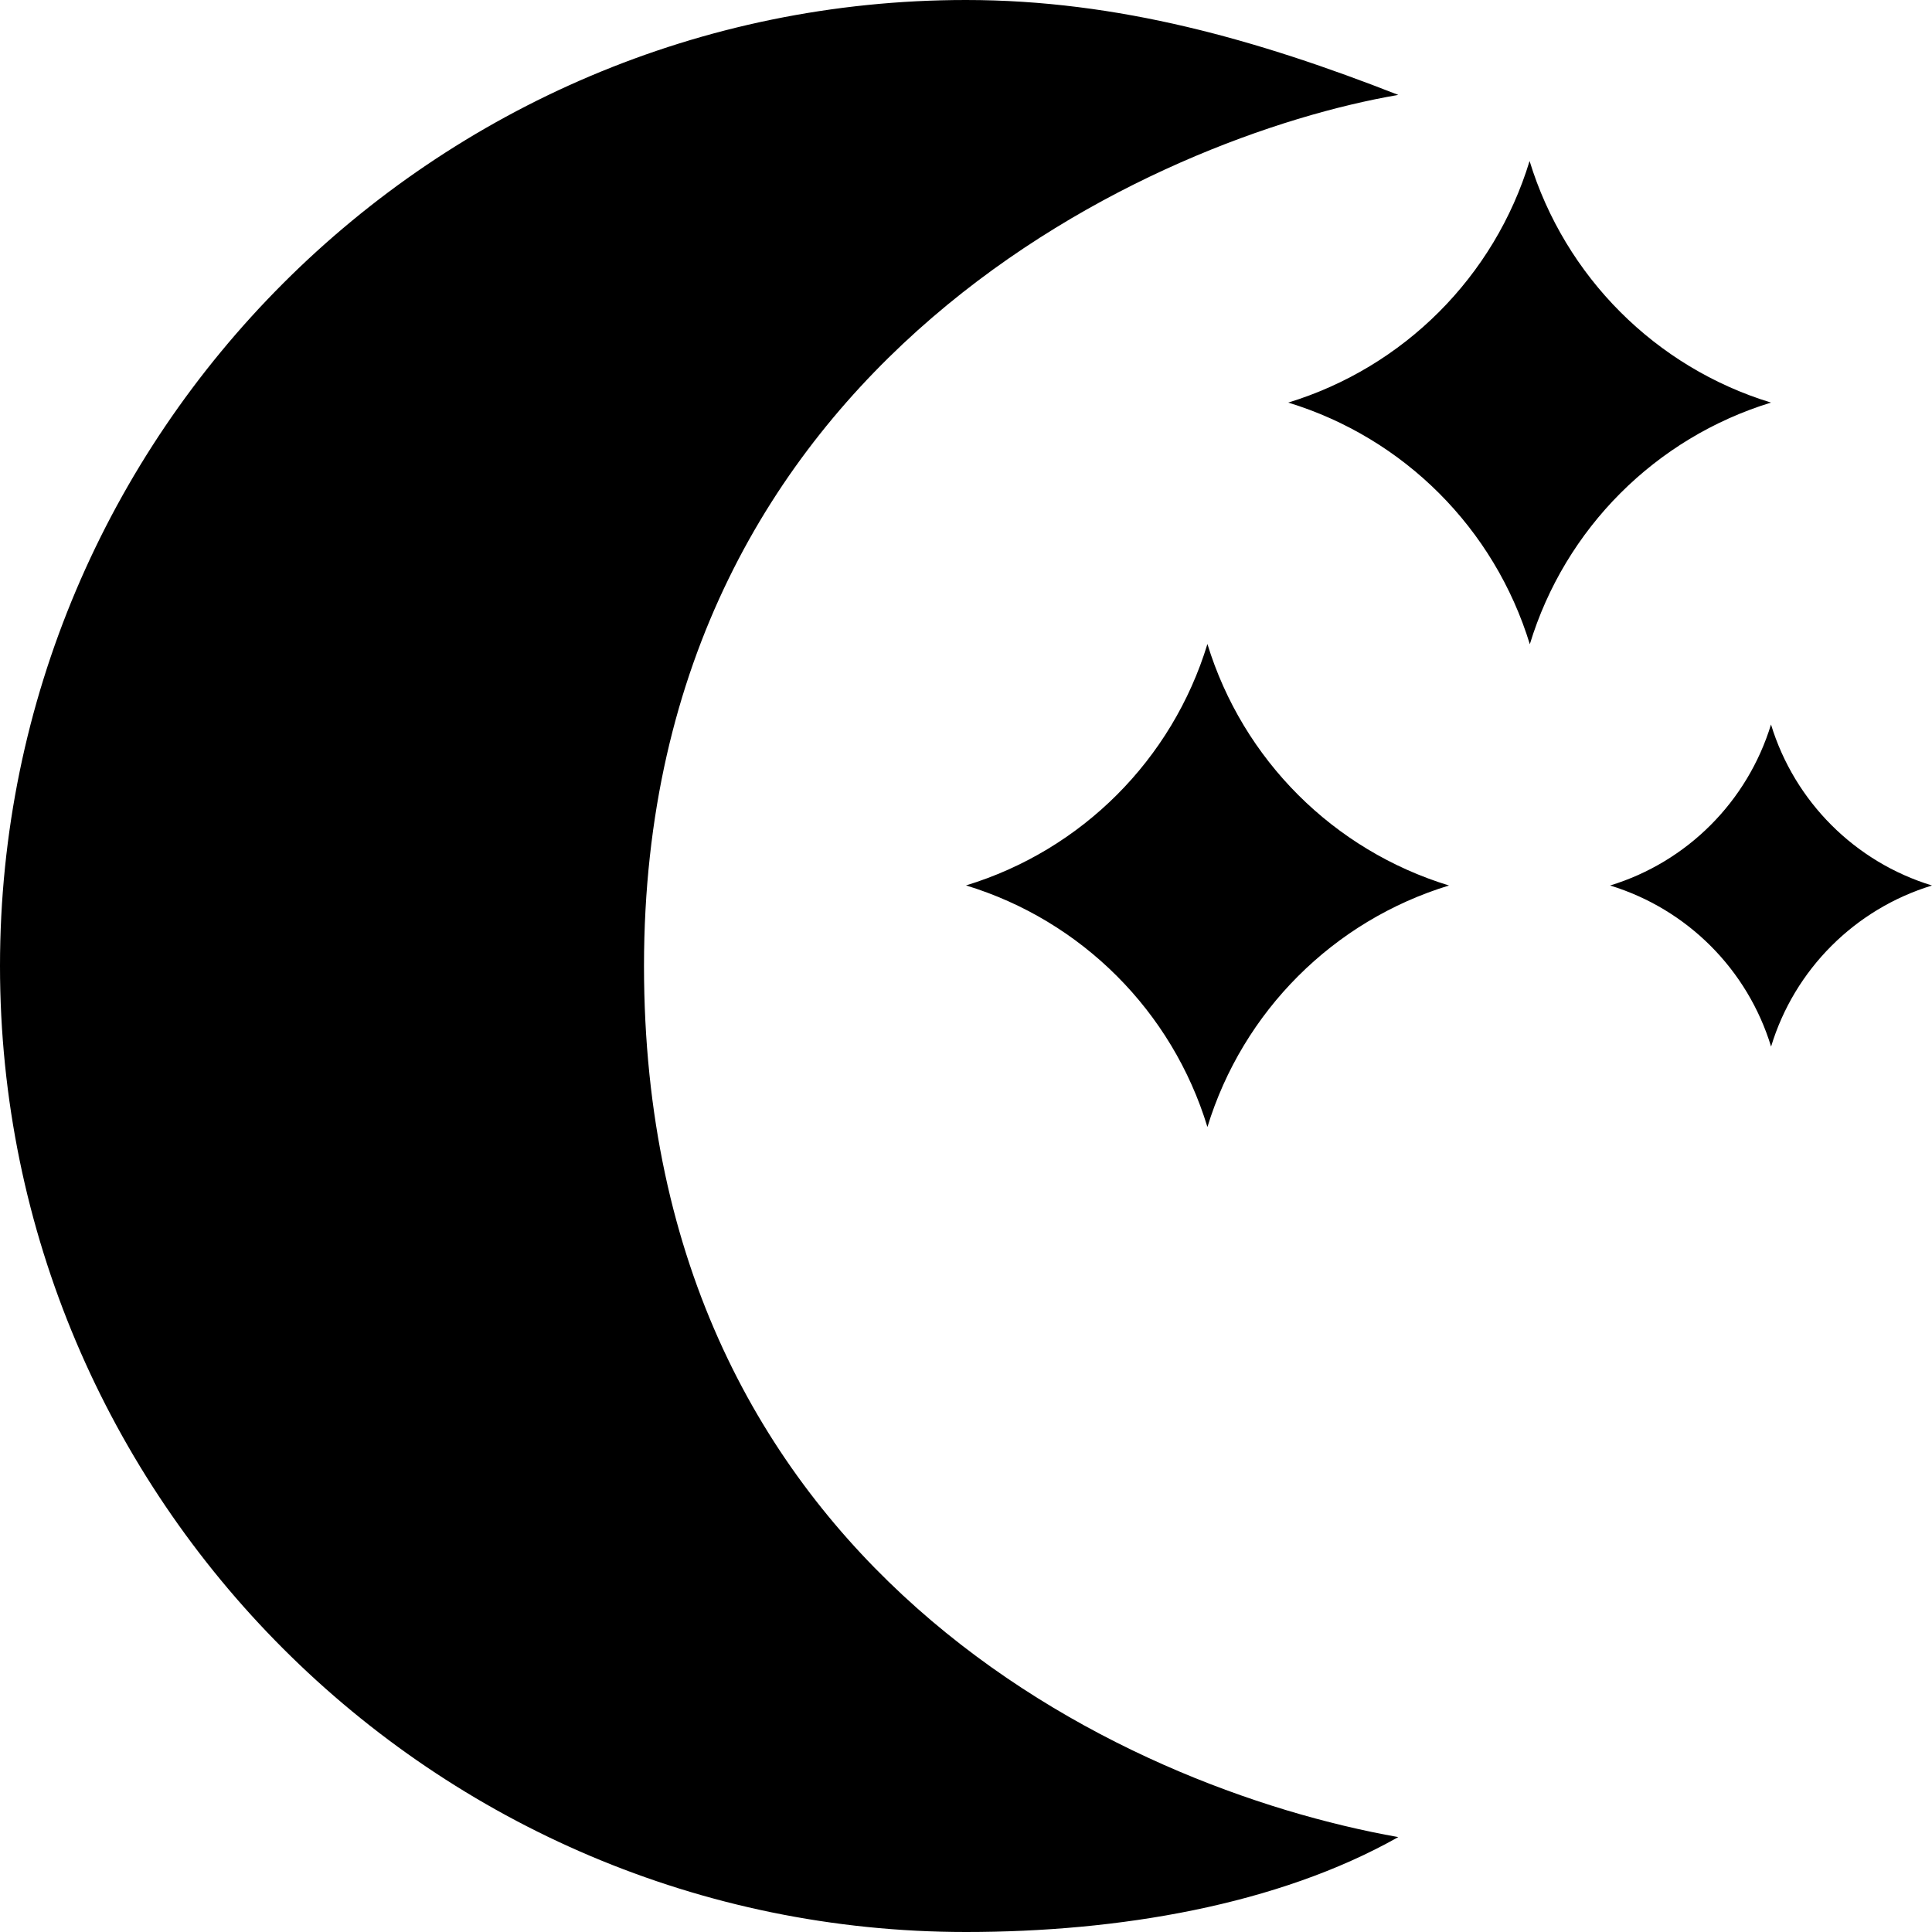
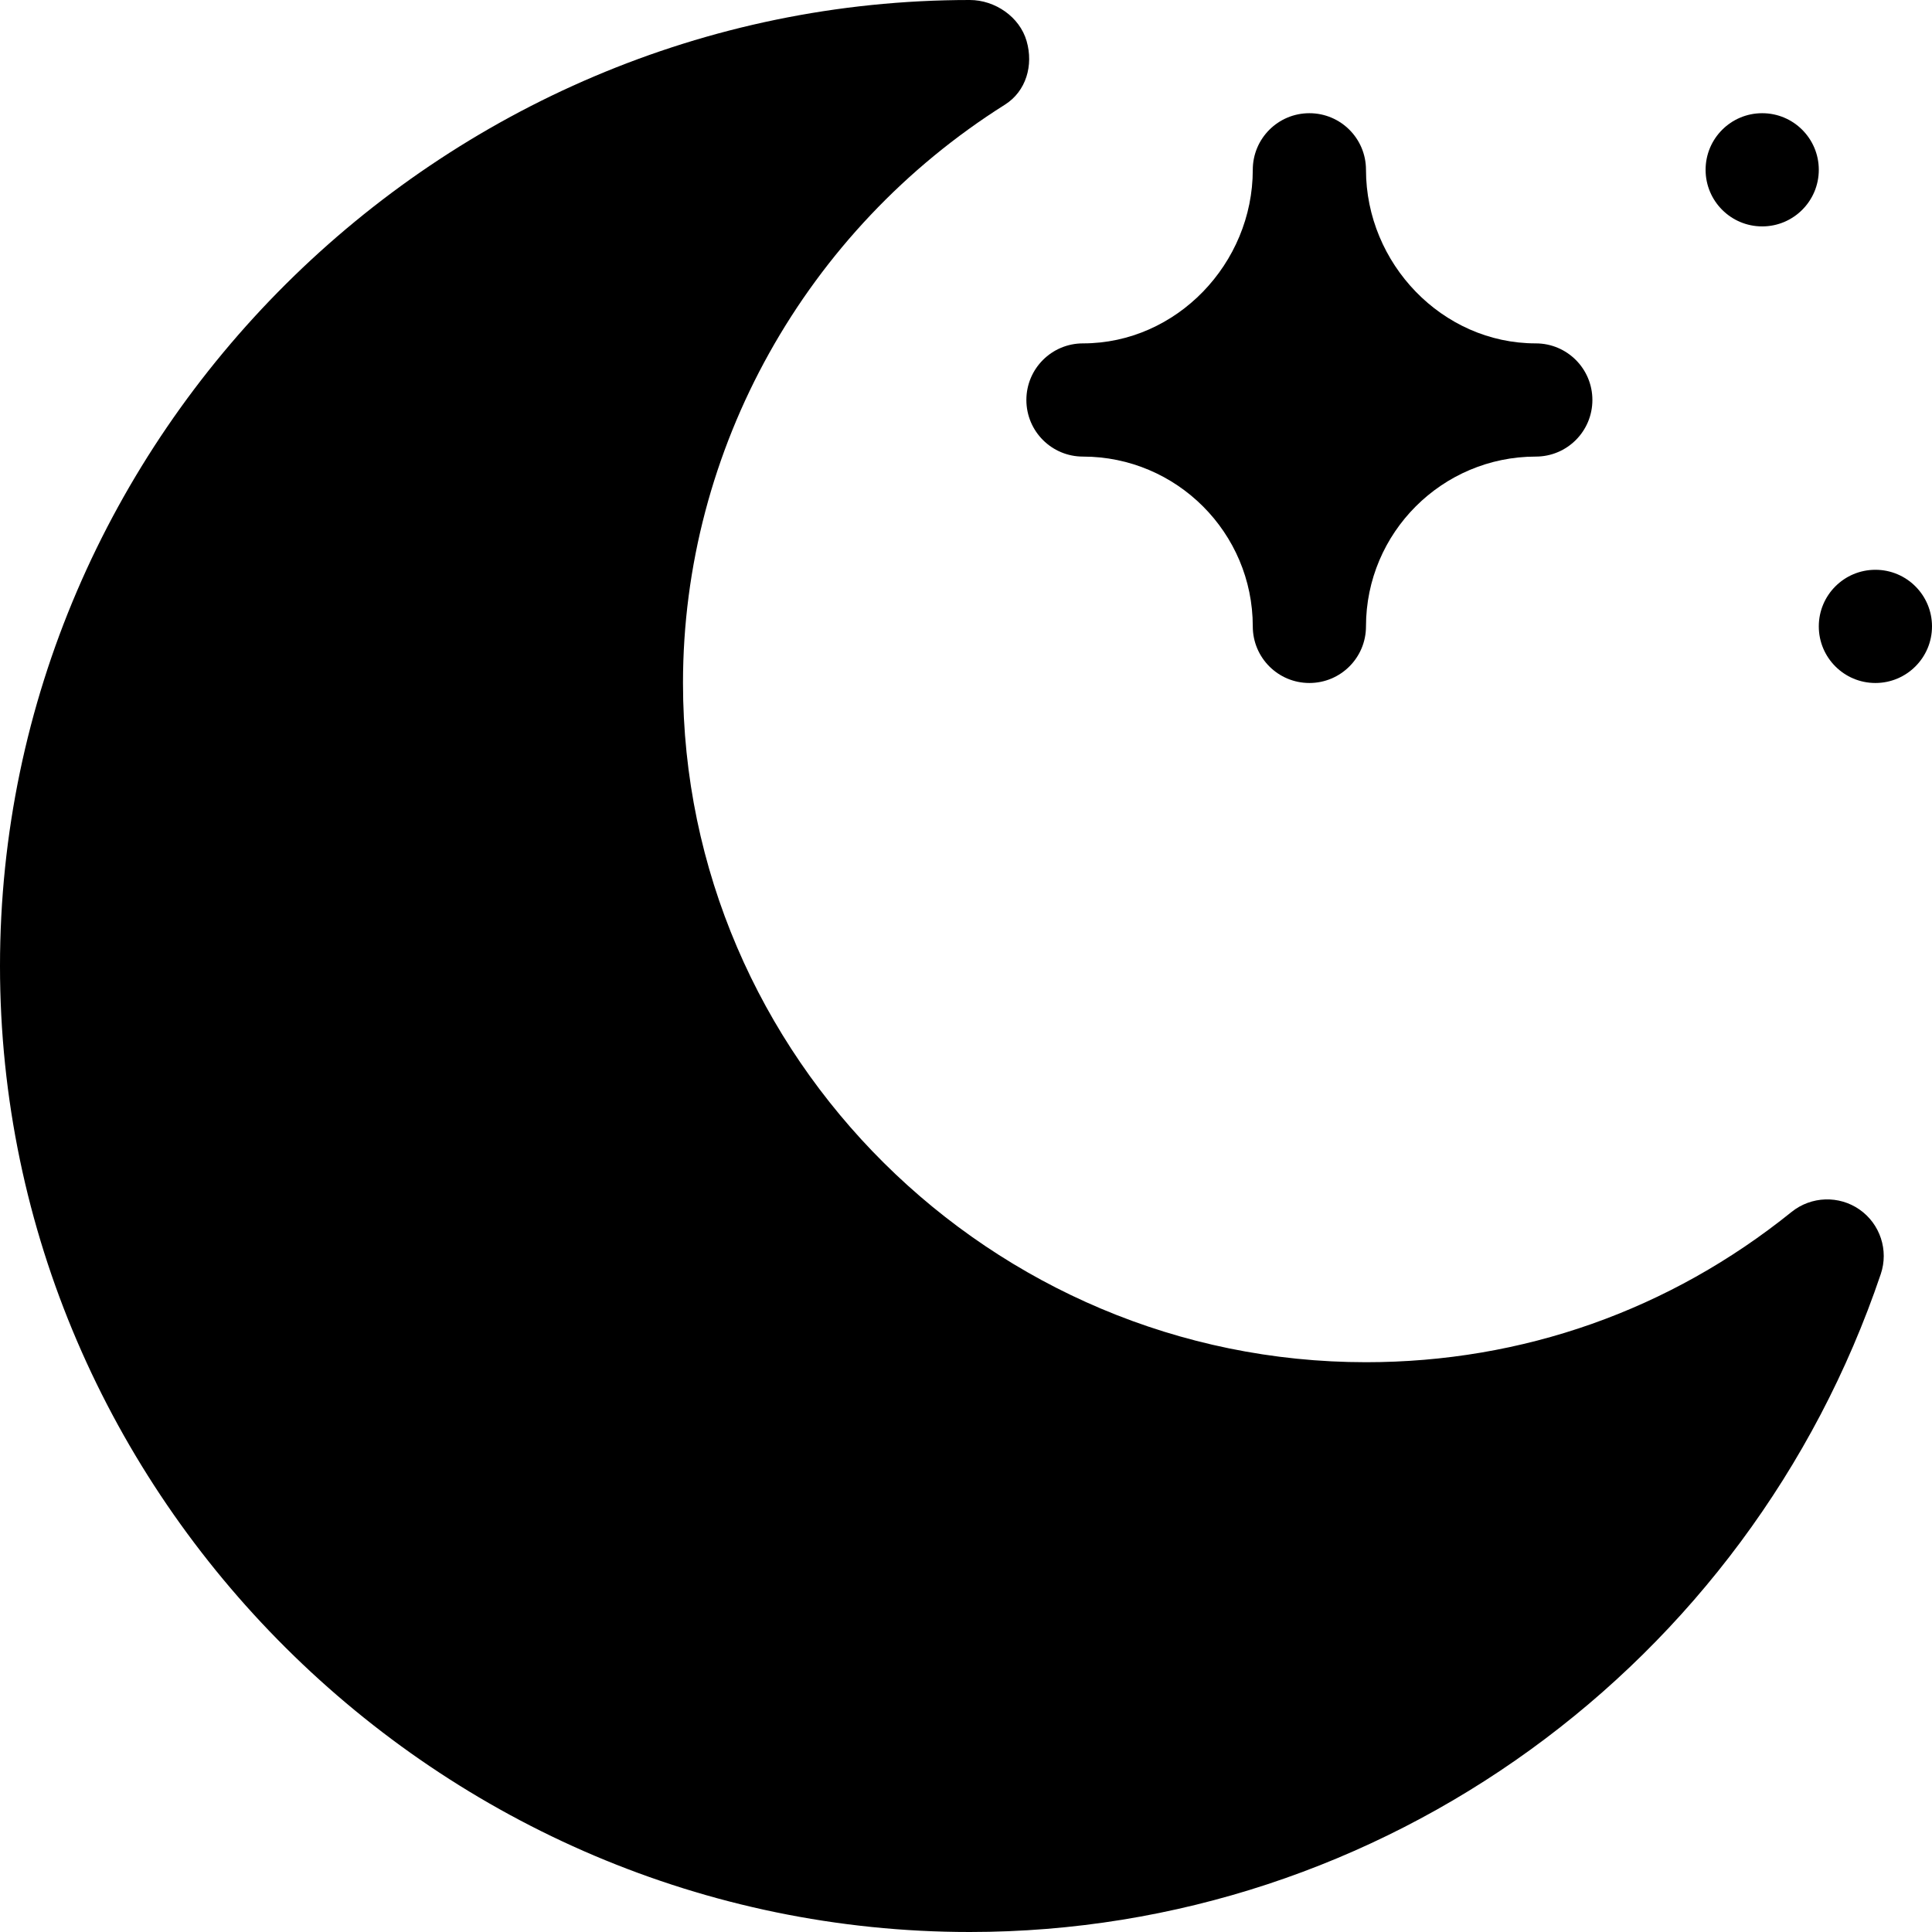
- <svg xmlns="http://www.w3.org/2000/svg" width="24" height="24" viewBox="0 0 24 24">
-   <path d="M12 10.999c1.437.438 2.562 1.564 2.999 3.001.44-1.437 1.565-2.562 3.001-3-1.436-.439-2.561-1.563-3.001-3-.437 1.436-1.562 2.561-2.999 2.999zm8.001.001c.958.293 1.707 1.042 2 2.001.291-.959 1.042-1.709 1.999-2.001-.957-.292-1.707-1.042-2-2-.293.958-1.042 1.708-1.999 2zm-1-9c-.437 1.437-1.563 2.562-2.998 3.001 1.438.44 2.561 1.564 3.001 3.002.437-1.438 1.563-2.563 2.996-3.002-1.433-.437-2.559-1.564-2.999-3.001zm-7.001 22c-6.617 0-12-5.383-12-12s5.383-12 12-12c1.894 0 3.63.497 5.37 1.179-2.948.504-9.37 3.266-9.37 10.821 0 7.454 5.917 10.208 9.37 10.821-1.5.846-3.476 1.179-5.37 1.179z" />
+ <svg xmlns="http://www.w3.org/2000/svg" id="Capa_1" enable-background="new 0 0 512 512" height="512" viewBox="0 0 512 512" width="512">
+   <circle cx="467" cy="45" r="15" />
+   <circle cx="497" cy="166" r="15" />
+   <path d="m257 512c109.336 0 206.353-70.668 241.421-174.35 2.139-6.313-.161-13.286-5.625-17.109-5.449-3.794-12.788-3.56-18.003.63-32.329 26.059-71.338 39.829-112.793 39.829-99.258 0-181-80.742-181-180 0-62.065 32.509-119.989 85.302-153.256 5.654-3.56 7.617-10.459 5.757-16.875-1.846-6.416-8.379-10.869-15.059-10.869-140.61 0-257 115.39-257 256s116.39 256 257 256z" />
+   <path d="m287 121c24.814 0 45 20.186 45 45 0 8.291 6.709 15 15 15s15-6.709 15-15c0-24.814 20.186-45 45-45 8.291 0 15-6.709 15-15s-6.709-15-15-15c-24.814 0-45-21.186-45-46 0-8.291-6.709-15-15-15s-15 6.709-15 15c0 24.814-20.186 46-45 46-8.291 0-15 6.709-15 15s6.709 15 15 15z" />
</svg>
